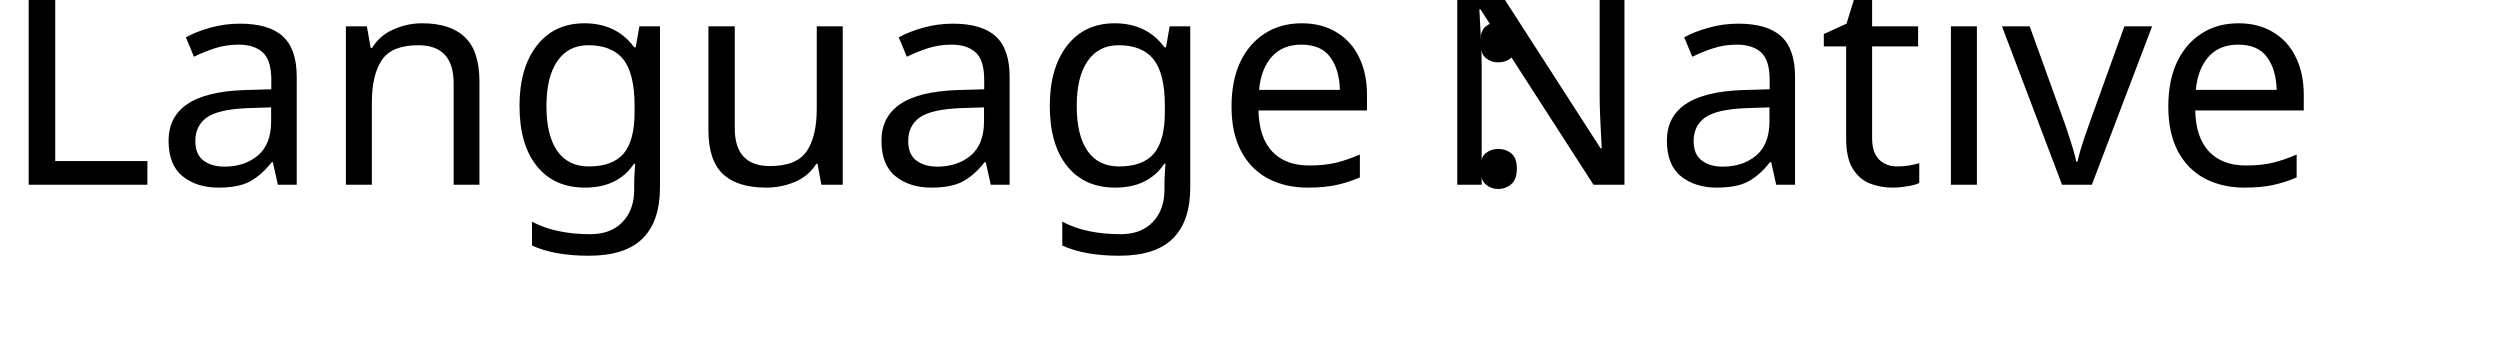
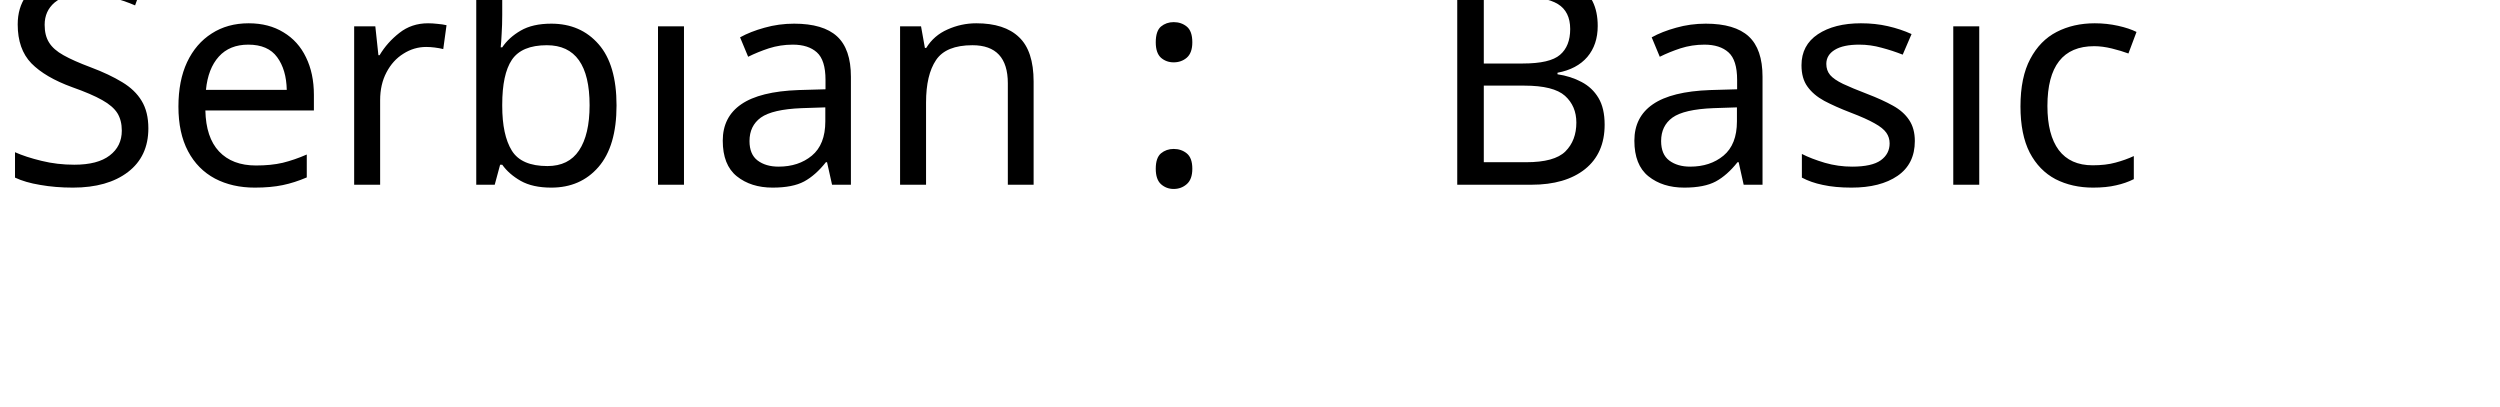
- <svg xmlns="http://www.w3.org/2000/svg" width="203" height="29" viewBox="0 0 203 29" fill="none">
+ <svg xmlns="http://www.w3.org/2000/svg" width="203" height="33" viewBox="0 0 203 33" fill="none">
  <style>
  .text1{
    font-family: 'Afterglow';
    font-style: normal;
    font-weight: 400;
    font-size: 24px;
    line-height: 29px;
    fill:black;
    alignment-baseline:central;
  }
  .text2{
    font-family: 'Barlow';
    font-style: normal;
    font-weight: 300;
    font-size: 24px;
    line-height: 29px;
    fill:black;
    alignment-baseline:central;
  }
  .block{
    width:15; 
    height:15; 
    stroke:#554747;
  }
  .block1{
    fill:#FF9A00
  }
  .block2{
    fill:#878787
  }
</style>
-   <text class="text1" x="0" y="15">Language :</text>
-   <text class="text2" x="116" y="15">Native</text>
+   <text class="text1" x="0" y="15">Serbian :</text>
+   <text class="text2" x="116" y="15">Basic</text>
</svg>
